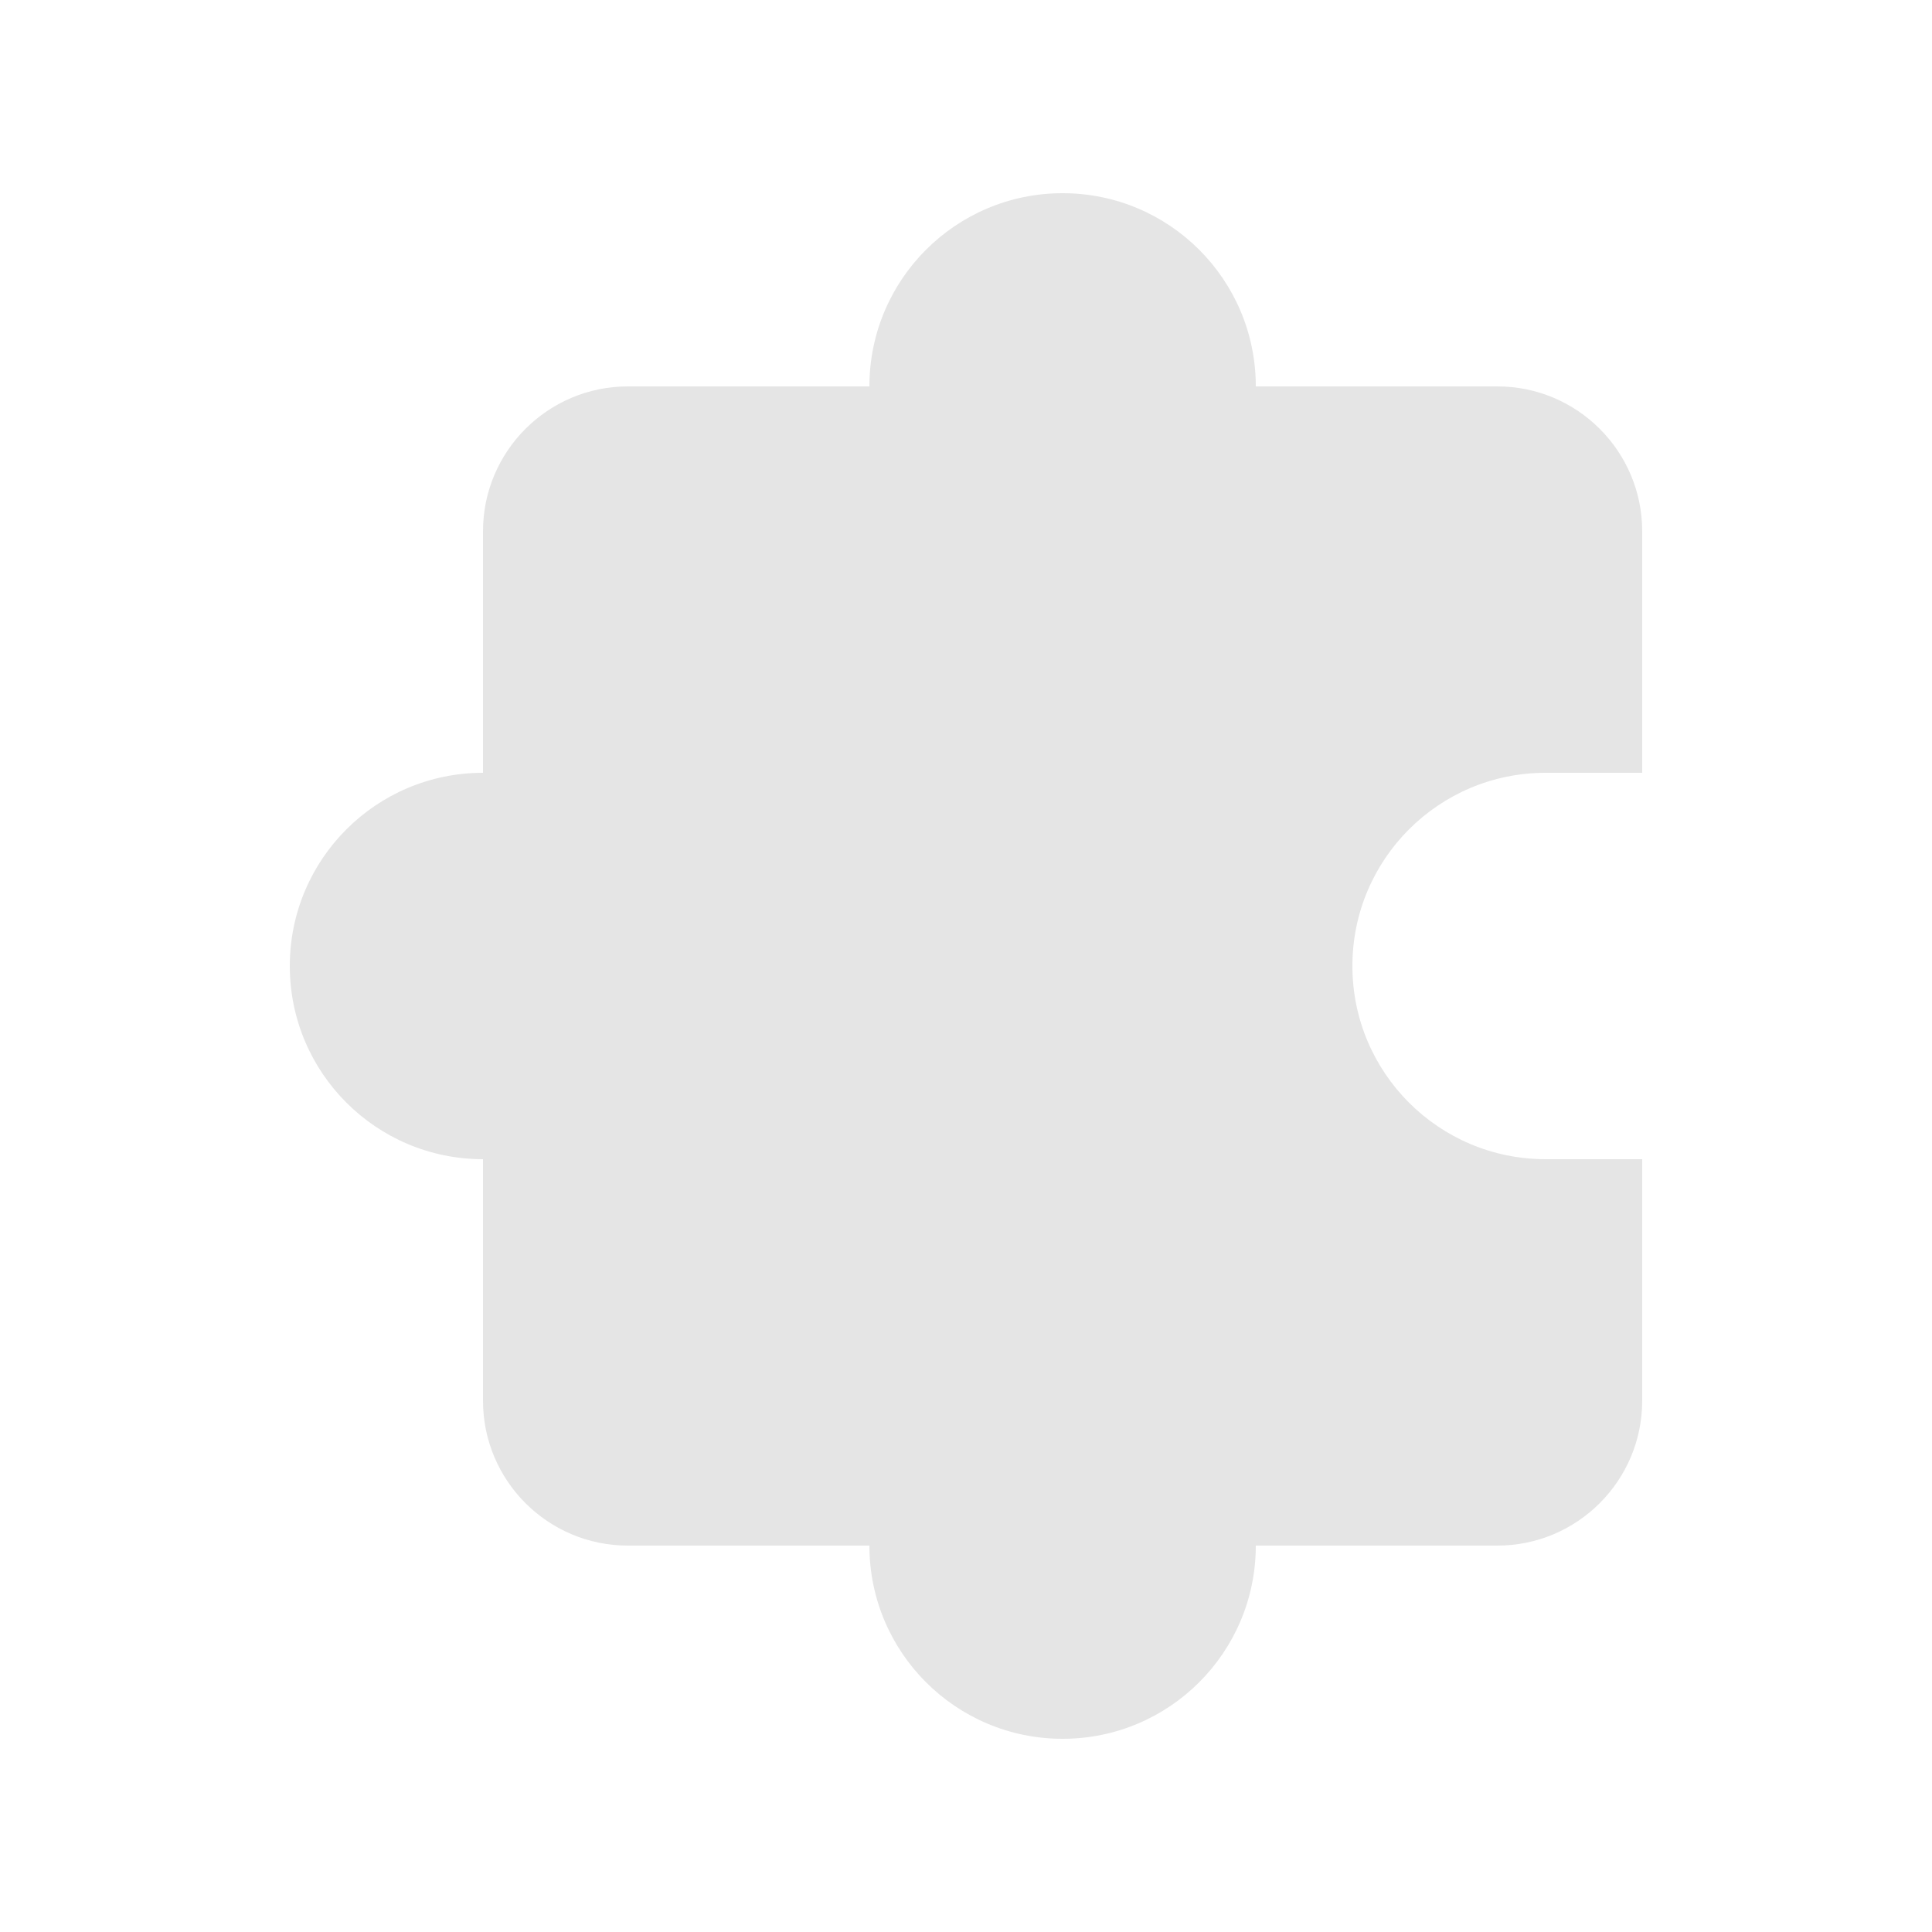
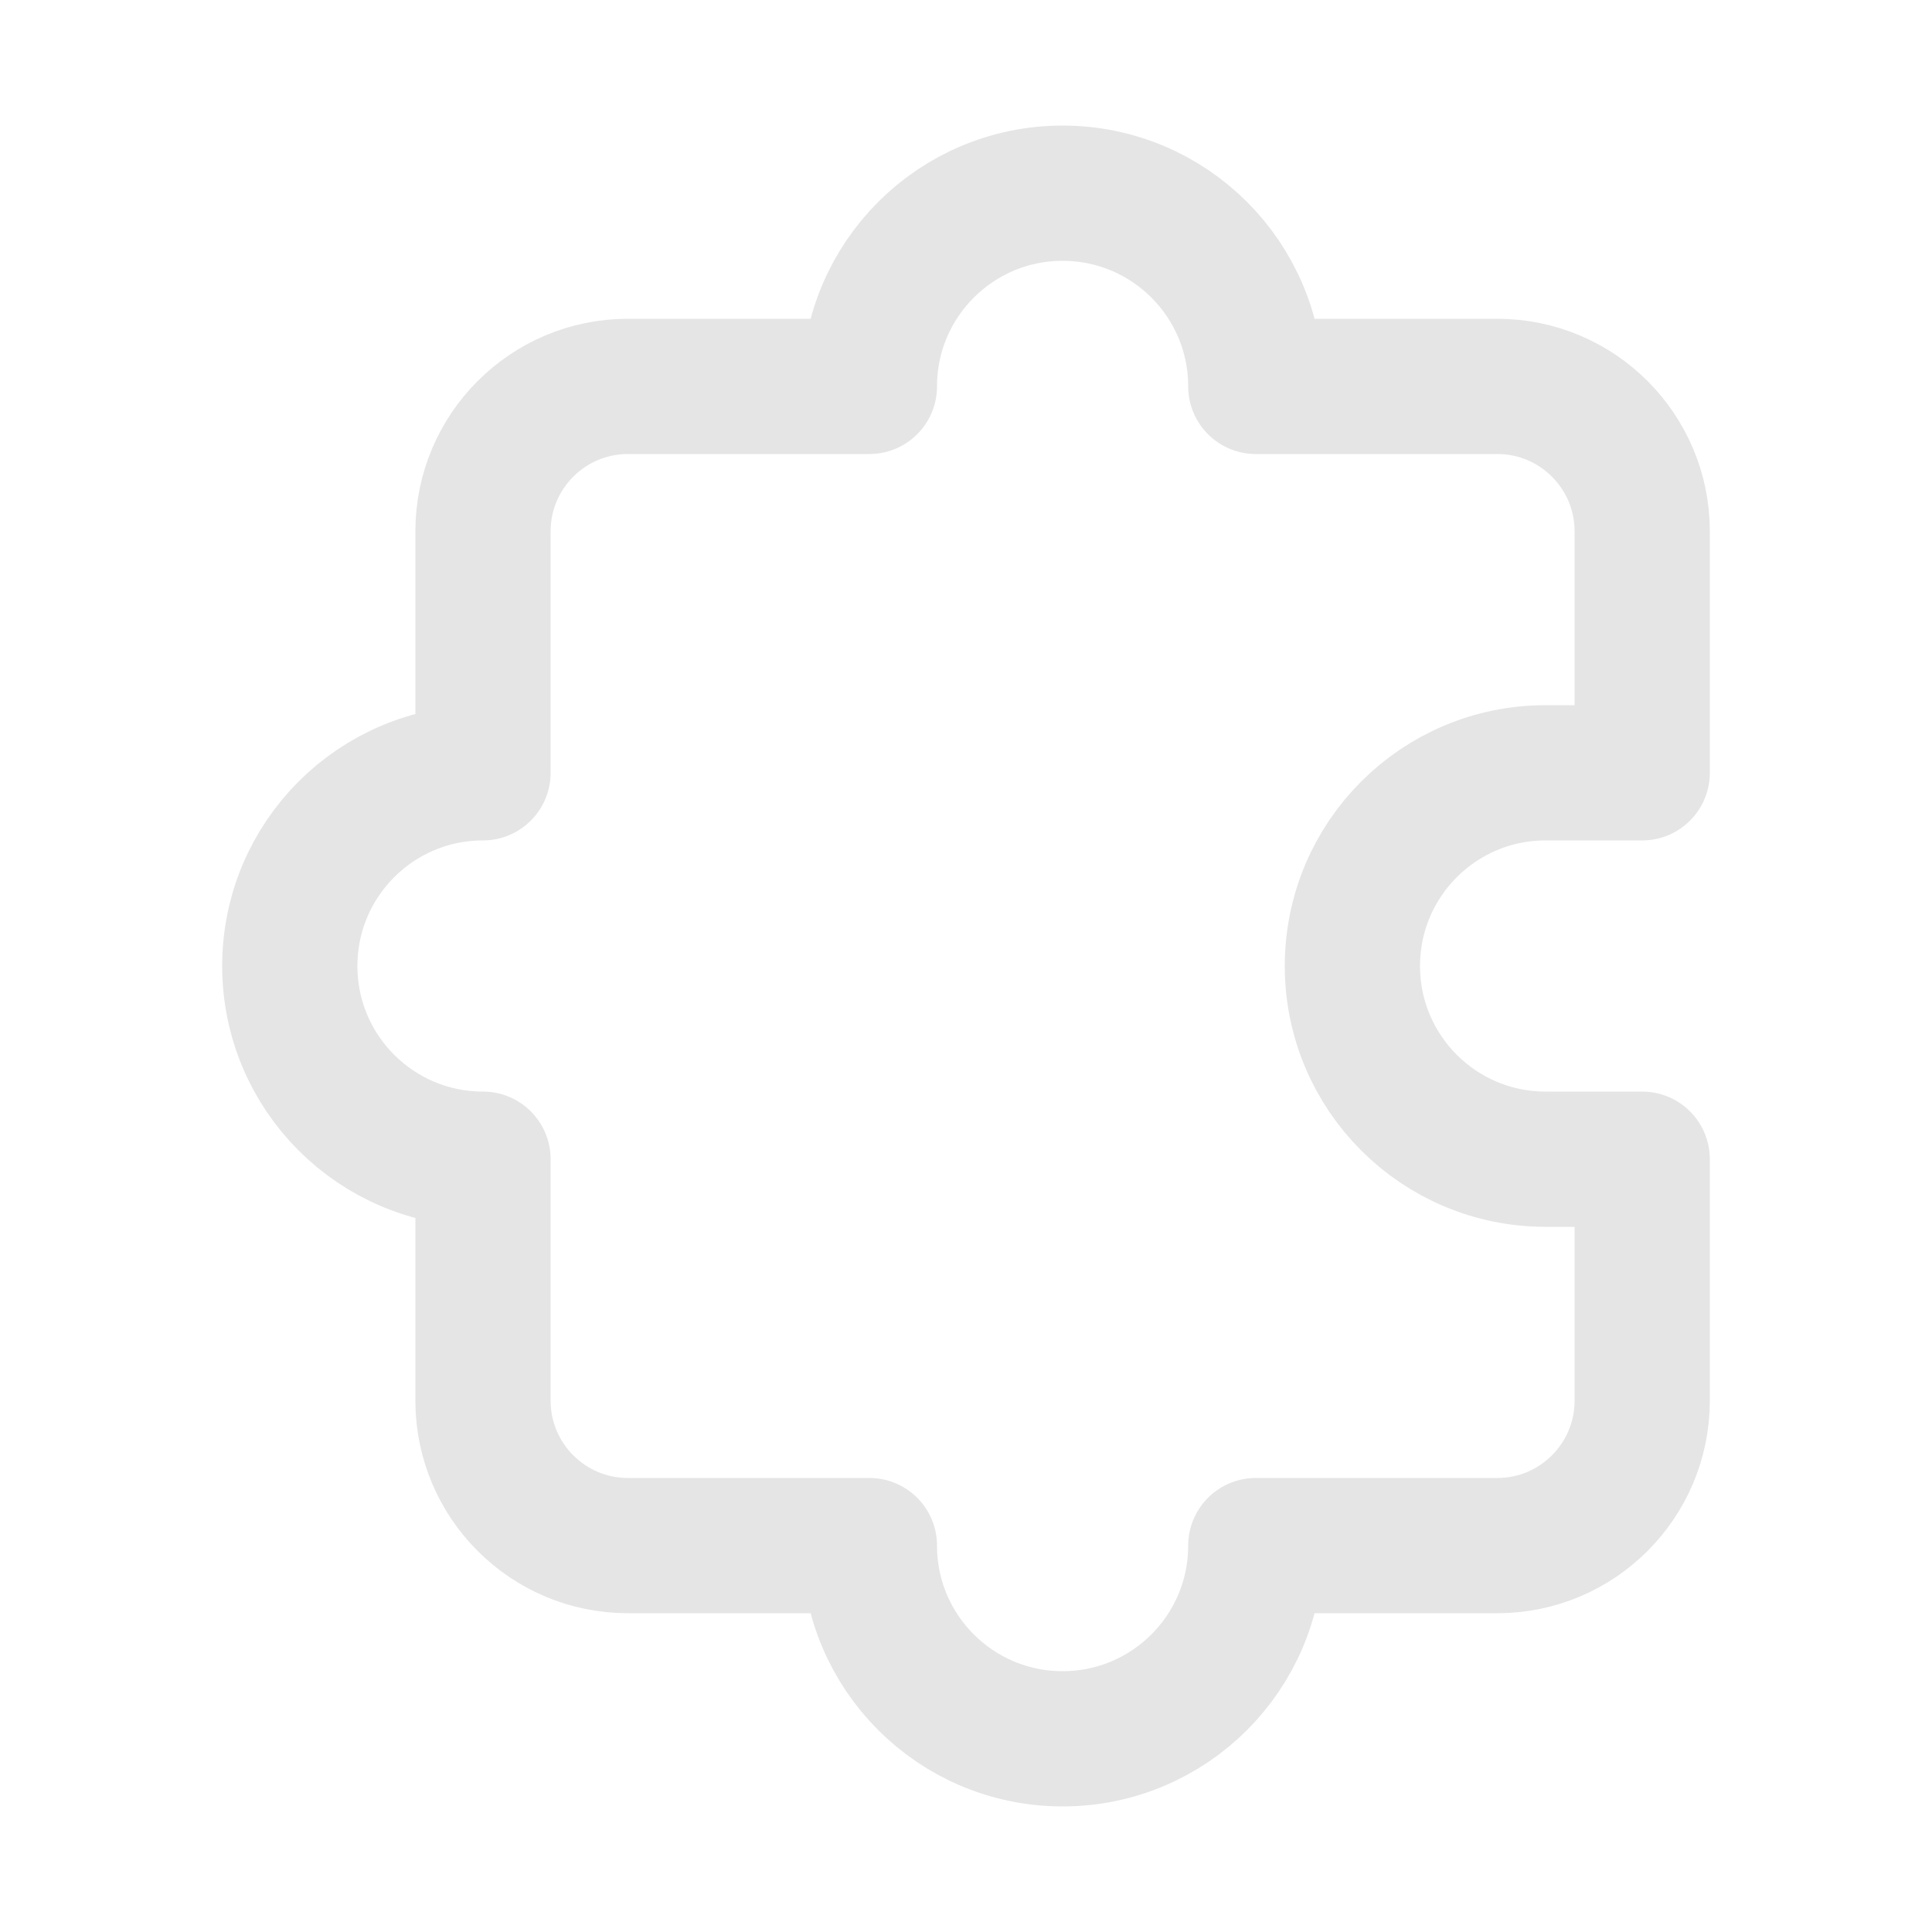
<svg xmlns="http://www.w3.org/2000/svg" width="20" height="20" viewBox="0 0 20 20" fill="none">
-   <path d="M11 2C9.895 2 9 2.895 9 4L6.5 4C5.672 4 5 4.672 5 5.5V8C3.895 8 3 8.895 3 10C3 11.105 3.895 12 5 12V14.5C5 15.328 5.672 16 6.5 16H9C9 17.105 9.895 18 11 18C12.105 18 13 17.105 13 16H15.5C16.328 16 17 15.328 17 14.5V12H16C14.895 12 14 11.105 14 10C14 8.895 14.895 8 16 8H17V5.5C17 4.672 16.328 4 15.5 4H13C13 2.895 12.105 2 11 2Z" fill="#E5E5E5" />
+   <path d="M11 2C9.895 2 9 2.895 9 4L6.5 4C5.672 4 5 4.672 5 5.5V8C3.895 8 3 8.895 3 10C3 11.105 3.895 12 5 12V14.5C5 15.328 5.672 16 6.5 16H9C9 17.105 9.895 18 11 18C12.105 18 13 17.105 13 16H15.5C16.328 16 17 15.328 17 14.5V12H16C14.895 12 14 11.105 14 10C14 8.895 14.895 8 16 8H17V5.5C17 4.672 16.328 4 15.5 4H13C13 2.895 12.105 2 11 2Z" stroke="#E5E5E5" stroke-width="1.4" stroke-linejoin="round" />
</svg>
